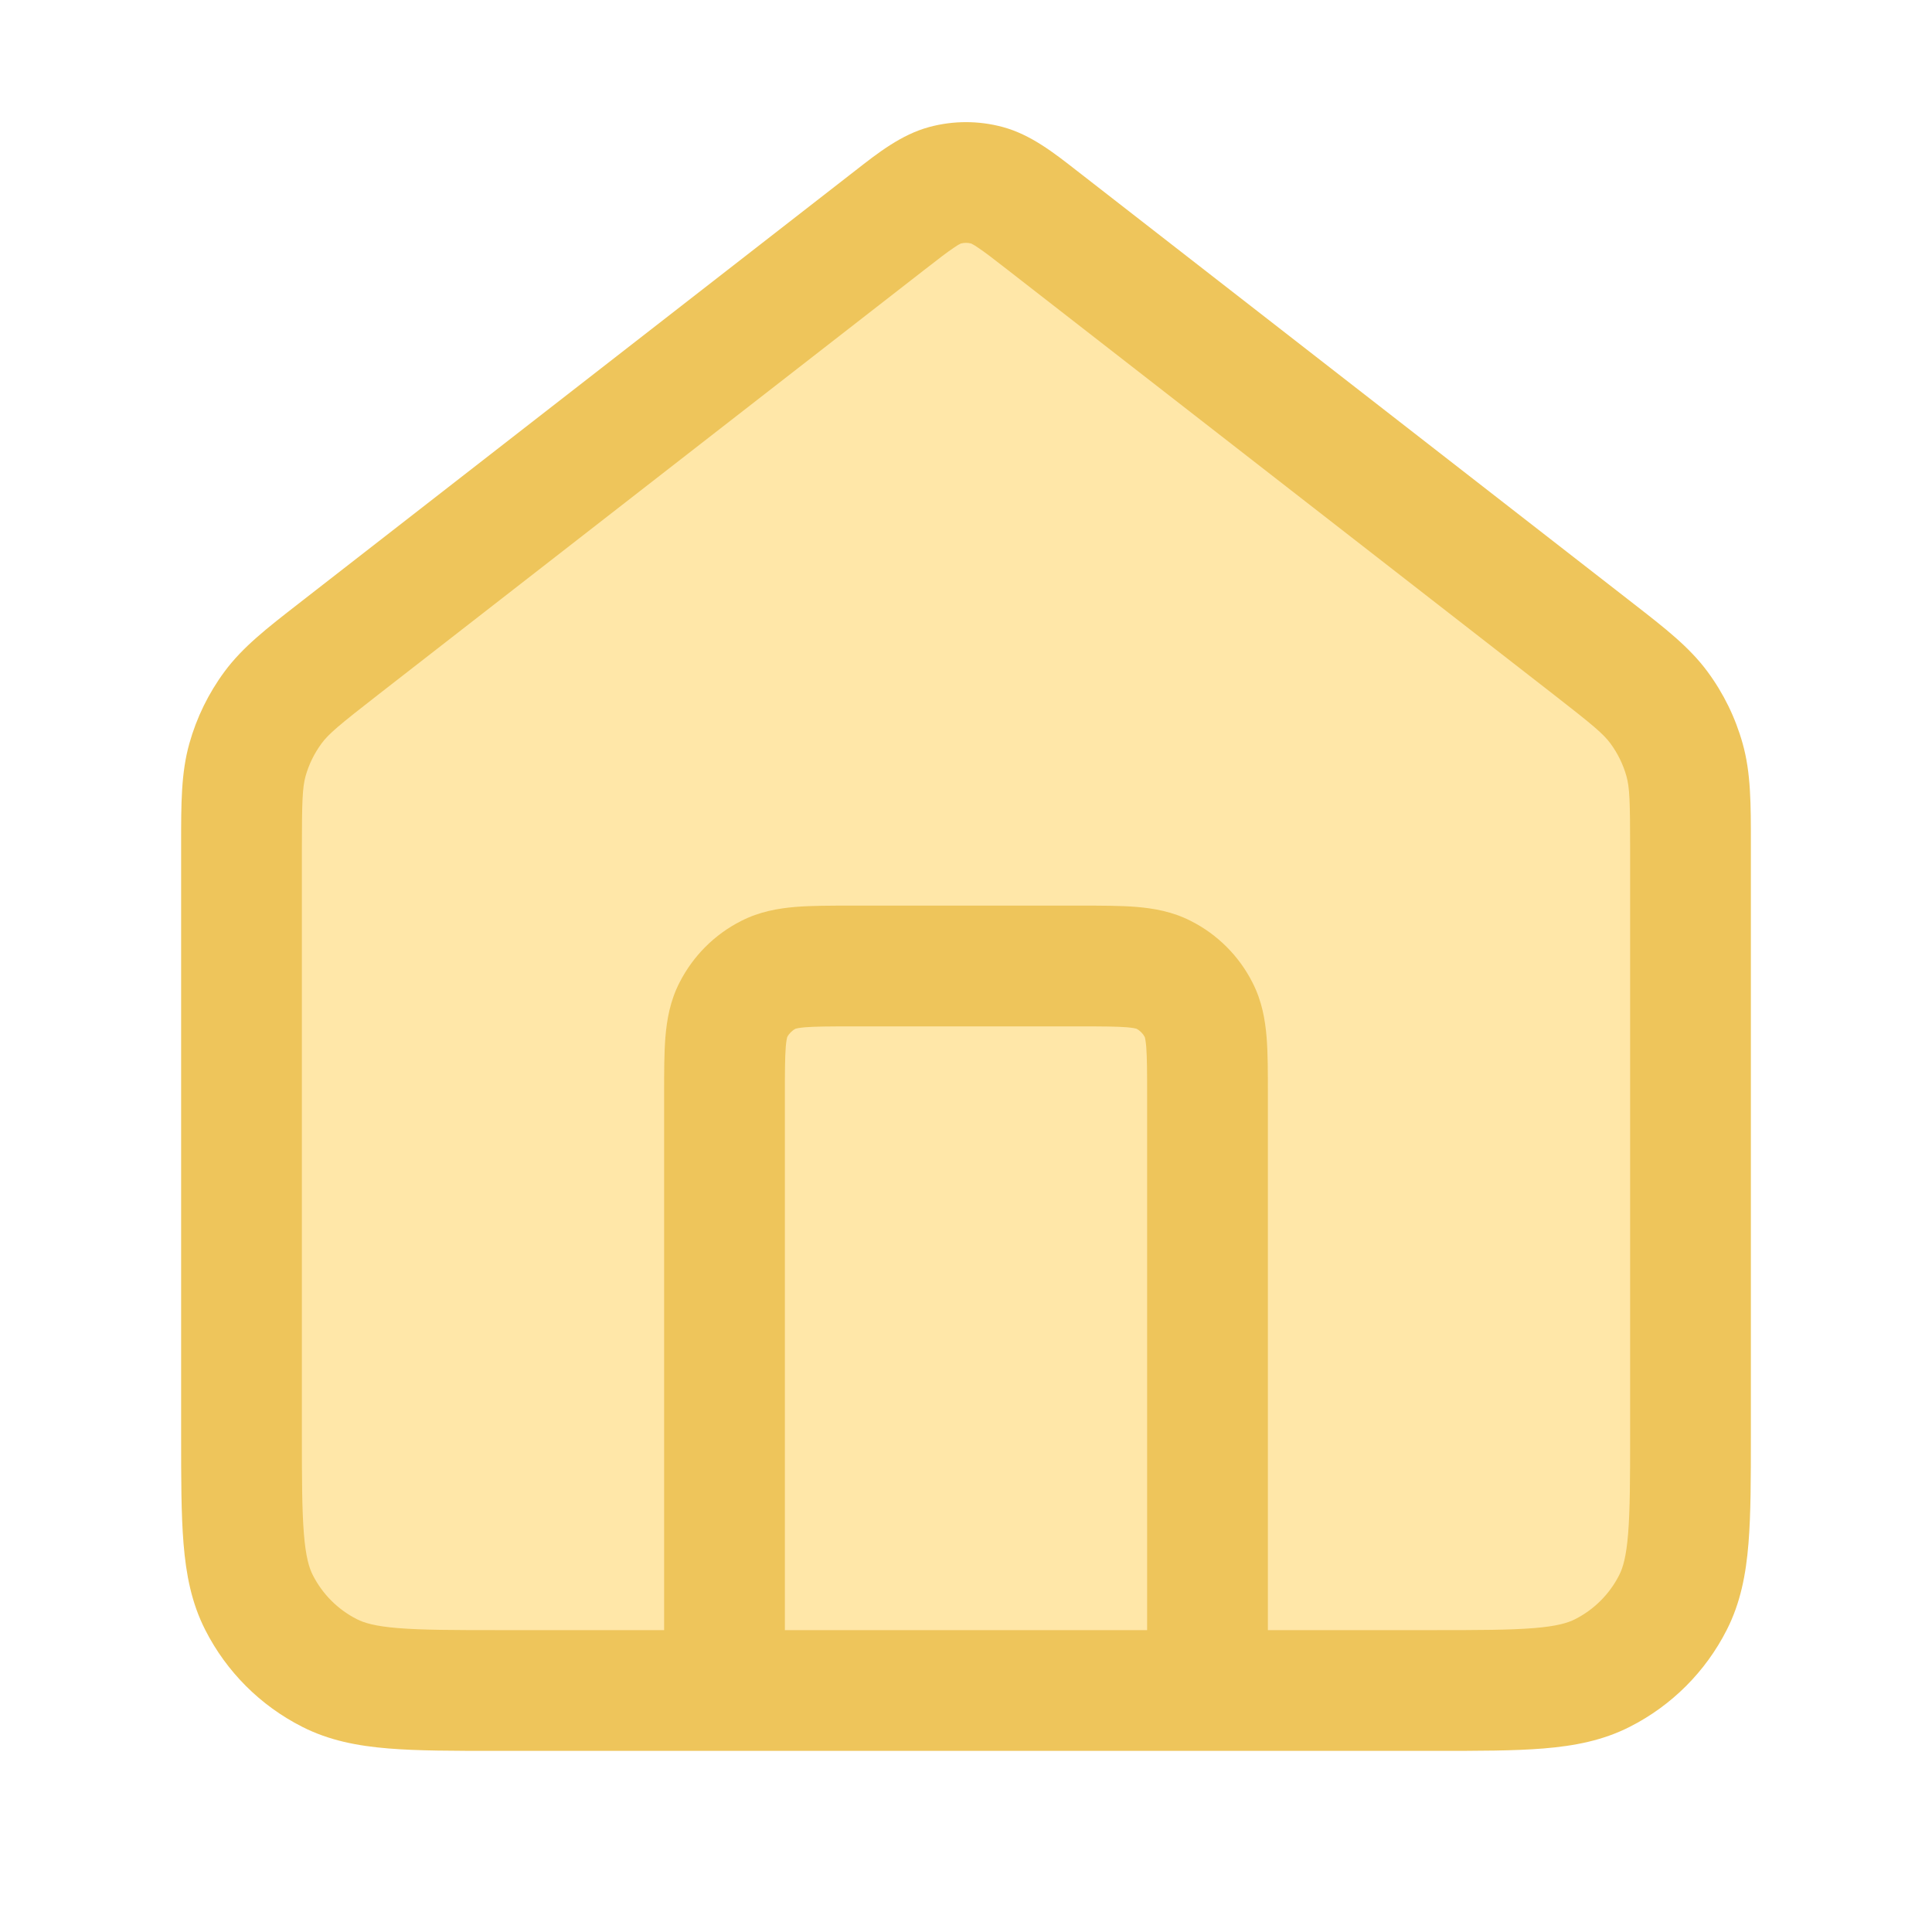
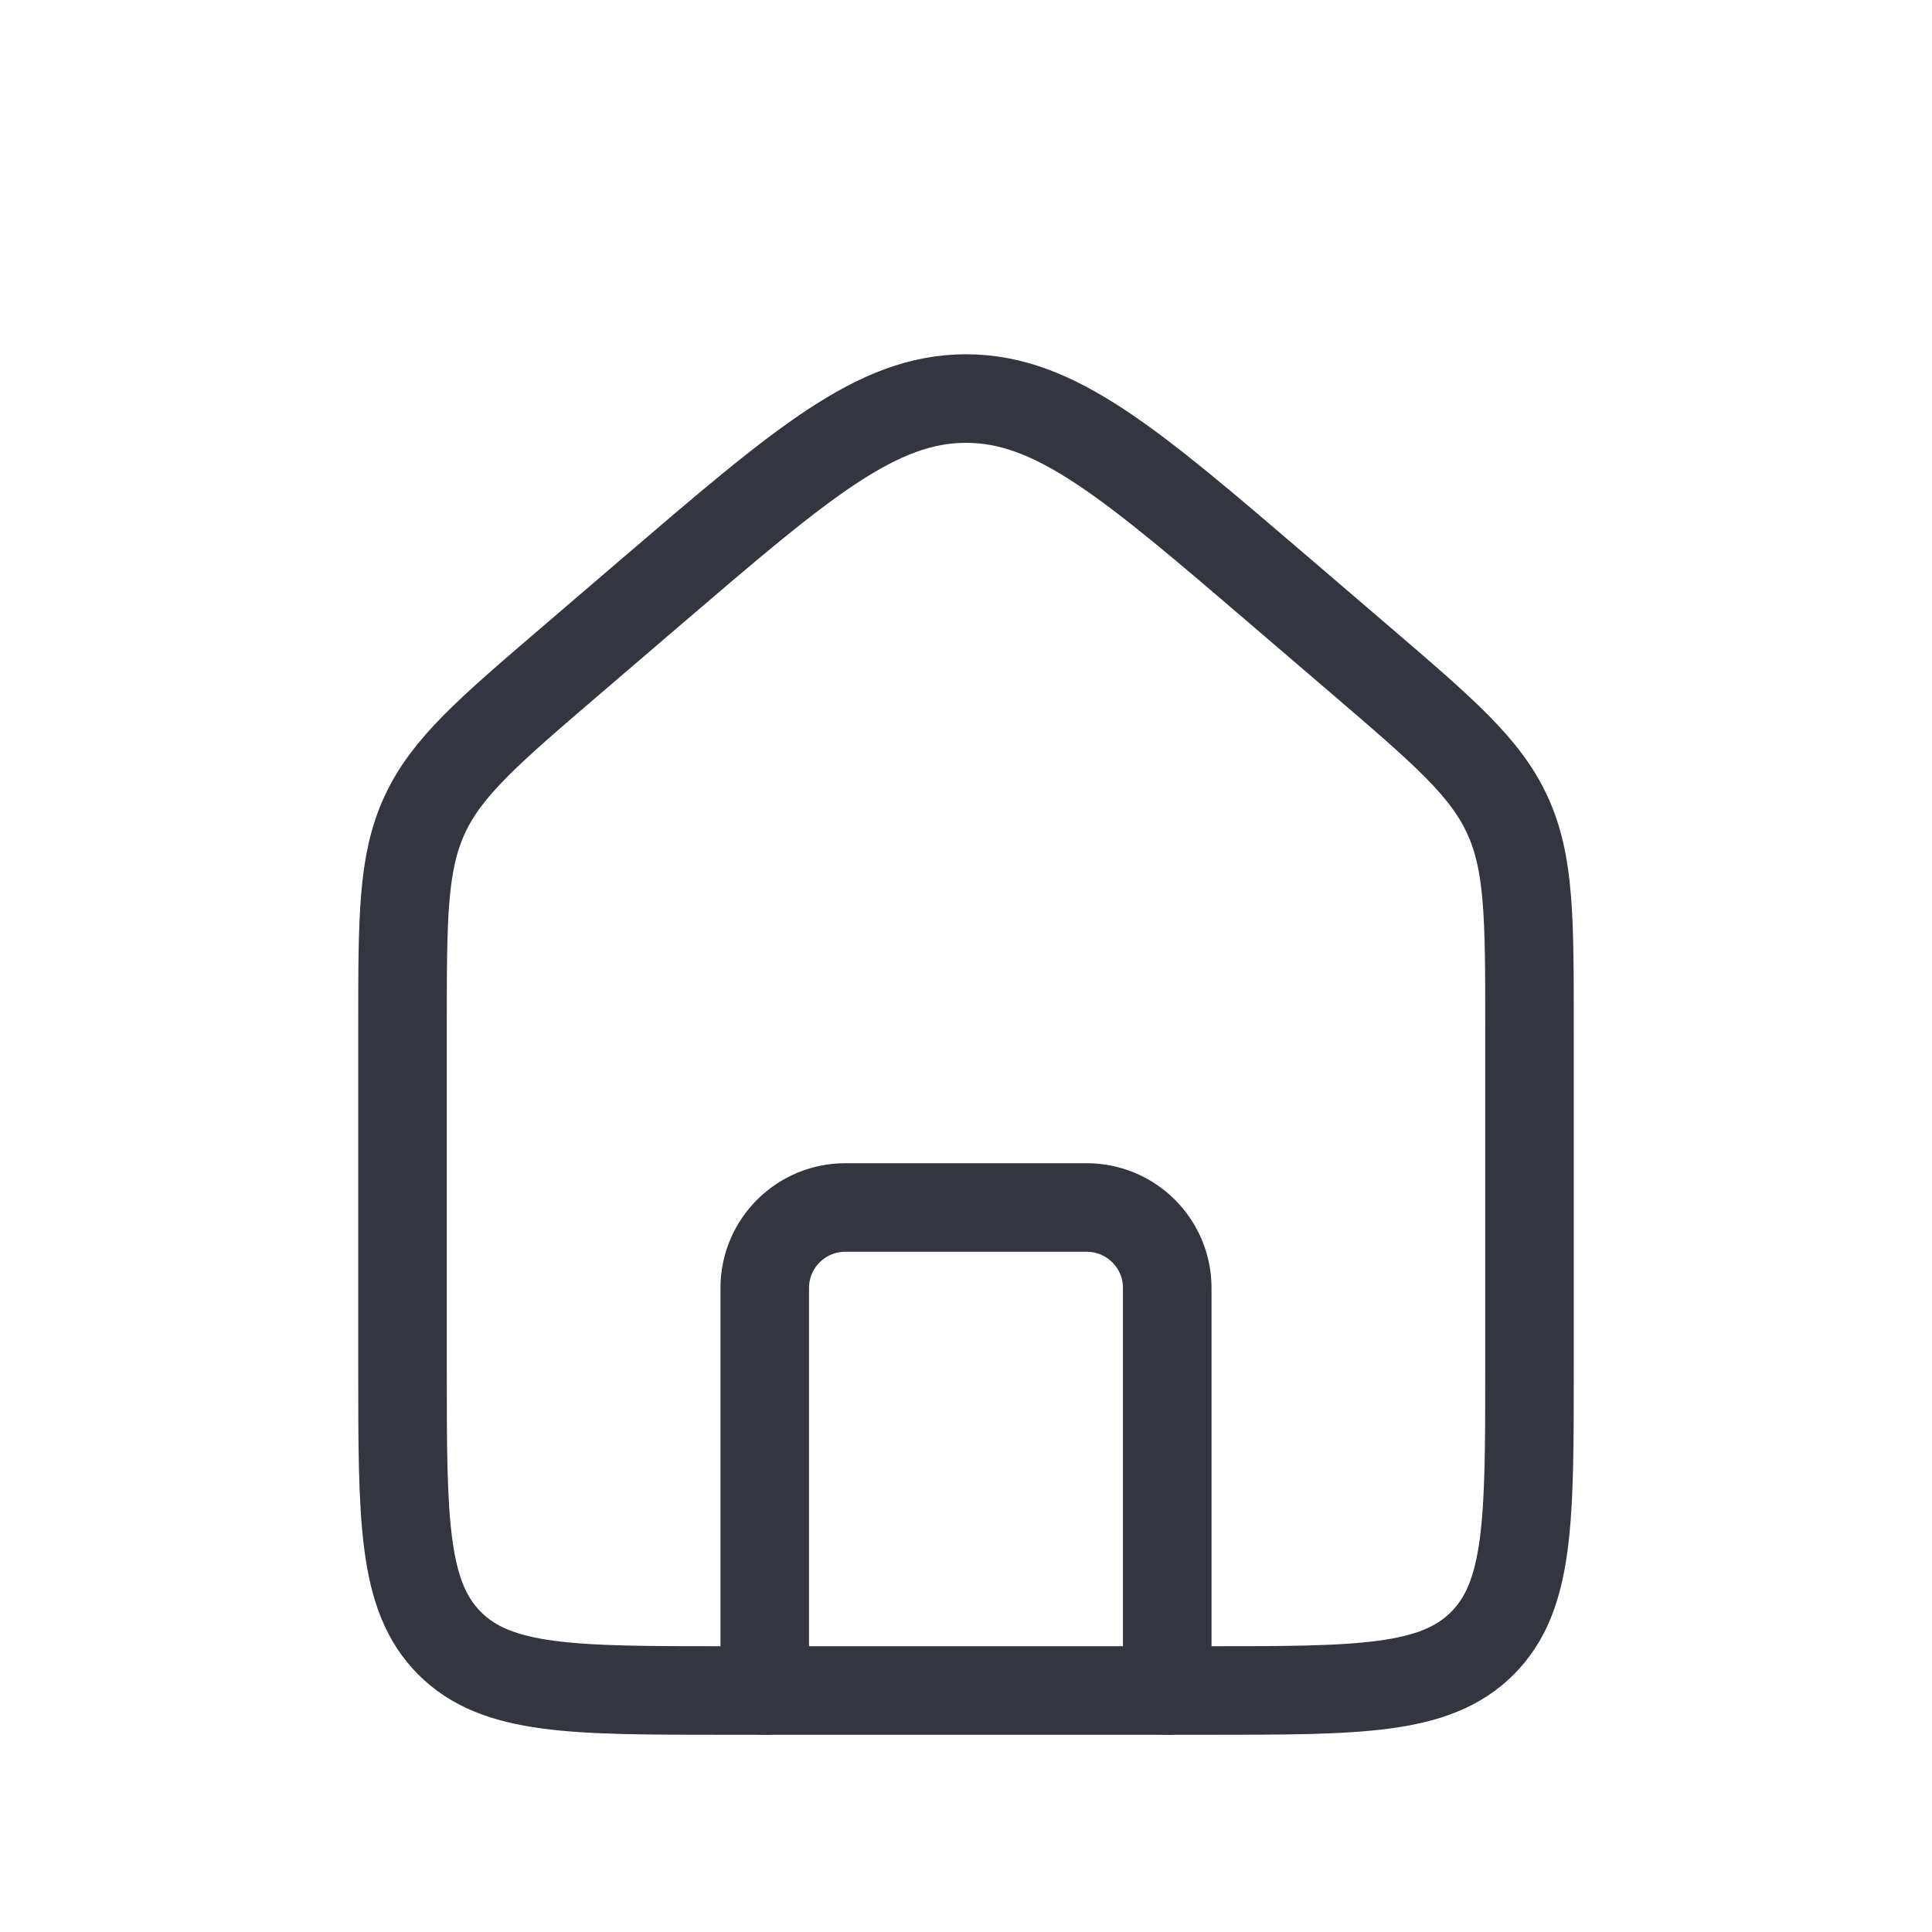
<svg xmlns="http://www.w3.org/2000/svg" width="24" height="24" viewBox="0 0 24 24" fill="none">
-   <path d="M3 10.565C3 9.991 3 9.704 3.074 9.439C3.14 9.205 3.247 8.984 3.392 8.789C3.555 8.568 3.782 8.392 4.235 8.039L11.018 2.764C11.369 2.491 11.545 2.354 11.739 2.302C11.91 2.255 12.09 2.255 12.261 2.302C12.455 2.354 12.631 2.491 12.982 2.764L19.765 8.039C20.218 8.392 20.445 8.568 20.608 8.789C20.753 8.984 20.86 9.205 20.926 9.439C21 9.704 21 9.991 21 10.565V17.8C21 18.92 21 19.48 20.782 19.908C20.59 20.284 20.284 20.59 19.908 20.782C19.48 21 18.92 21 17.8 21H6.2C5.08 21 4.52 21 4.092 20.782C3.716 20.59 3.41 20.284 3.218 19.908C3 19.48 3 18.92 3 17.8V10.565Z" fill="#FFE7A8" />
-   <path d="M9 21V13.6C9 13.04 9 12.76 9.109 12.546C9.205 12.358 9.358 12.205 9.546 12.109C9.76 12 10.04 12 10.6 12H13.4C13.96 12 14.24 12 14.454 12.109C14.642 12.205 14.795 12.358 14.891 12.546C15 12.76 15 13.04 15 13.6V21" fill="#FFE7A8" />
-   <path fill-rule="evenodd" clip-rule="evenodd" d="M11.936 3.025C11.93 3.028 11.905 3.039 11.854 3.074C11.769 3.13 11.662 3.213 11.478 3.356L4.696 8.631C4.209 9.01 4.083 9.116 3.995 9.235C3.905 9.357 3.837 9.495 3.796 9.641C3.757 9.783 3.75 9.948 3.75 10.565V17.8C3.75 18.372 3.751 18.757 3.775 19.052C3.798 19.34 3.84 19.477 3.886 19.567C4.006 19.803 4.197 19.994 4.433 20.114C4.523 20.16 4.66 20.202 4.947 20.225C5.243 20.249 5.628 20.25 6.2 20.25H8.25L8.25 13.574C8.25 13.316 8.25 13.08 8.266 12.882C8.284 12.669 8.323 12.436 8.441 12.206C8.609 11.876 8.876 11.608 9.206 11.441C9.436 11.323 9.669 11.284 9.882 11.266C10.08 11.25 10.316 11.25 10.574 11.25H13.426C13.684 11.25 13.92 11.25 14.118 11.266C14.331 11.284 14.564 11.323 14.794 11.441C15.124 11.608 15.392 11.876 15.559 12.206C15.677 12.436 15.716 12.669 15.734 12.882C15.75 13.08 15.75 13.316 15.75 13.574L15.75 20.25H17.8C18.372 20.25 18.757 20.249 19.052 20.225C19.34 20.202 19.477 20.16 19.567 20.114C19.803 19.994 19.994 19.803 20.114 19.567C20.16 19.477 20.202 19.34 20.225 19.052C20.249 18.757 20.25 18.372 20.25 17.8V10.565C20.25 9.948 20.244 9.783 20.204 9.641C20.163 9.495 20.095 9.357 20.005 9.235C19.917 9.116 19.791 9.01 19.304 8.631L12.522 3.356C12.338 3.213 12.231 3.13 12.146 3.074C12.095 3.039 12.07 3.028 12.064 3.025C12.022 3.014 11.978 3.014 11.936 3.025ZM12.062 3.024C12.062 3.024 12.063 3.025 12.064 3.025ZM17.831 21.75C18.365 21.75 18.81 21.75 19.175 21.72C19.555 21.689 19.911 21.622 20.248 21.45C20.766 21.187 21.187 20.766 21.45 20.248C21.622 19.911 21.689 19.555 21.72 19.175C21.75 18.81 21.75 18.365 21.75 17.83V10.565C21.75 10.536 21.75 10.508 21.75 10.479C21.75 9.989 21.751 9.603 21.648 9.237C21.558 8.915 21.41 8.612 21.211 8.343C20.985 8.037 20.68 7.801 20.293 7.5C20.27 7.482 20.248 7.465 20.225 7.447L13.443 2.172C13.419 2.154 13.396 2.135 13.372 2.117C13.096 1.901 12.803 1.671 12.457 1.578C12.158 1.497 11.842 1.497 11.543 1.578C11.197 1.671 10.904 1.901 10.628 2.117C10.604 2.135 10.581 2.154 10.557 2.172L3.775 7.447C3.752 7.465 3.73 7.482 3.707 7.5C3.32 7.801 3.015 8.037 2.789 8.343C2.59 8.612 2.442 8.915 2.352 9.237C2.249 9.603 2.25 9.989 2.25 10.479C2.25 10.508 2.25 10.536 2.25 10.565L2.25 17.83C2.25 18.365 2.25 18.81 2.28 19.175C2.311 19.555 2.378 19.911 2.55 20.248C2.813 20.766 3.234 21.187 3.752 21.45C4.089 21.622 4.445 21.689 4.825 21.72C5.19 21.75 5.635 21.75 6.17 21.75H17.831ZM14.25 20.25V13.6C14.25 13.308 14.249 13.133 14.239 13.004C14.232 12.925 14.224 12.892 14.221 12.883C14.198 12.839 14.161 12.802 14.117 12.779C14.108 12.776 14.075 12.768 13.996 12.761C13.867 12.751 13.692 12.75 13.4 12.75H10.6C10.308 12.75 10.133 12.751 10.004 12.761C9.925 12.768 9.892 12.776 9.883 12.779C9.839 12.802 9.802 12.839 9.779 12.883C9.776 12.892 9.768 12.925 9.761 13.004C9.751 13.133 9.75 13.308 9.75 13.6V20.25H14.25ZM9.78 12.881C9.78 12.881 9.78 12.881 9.779 12.882ZM9.881 12.78C9.881 12.78 9.881 12.78 9.882 12.779ZM14.119 12.78C14.119 12.78 14.119 12.78 14.118 12.779ZM14.22 12.881C14.22 12.881 14.22 12.881 14.221 12.882ZM11.936 3.025C11.937 3.025 11.938 3.024 11.938 3.024Z" fill="#EEC55B" />
+   <path d="M5 12.76C5 11.402 5 10.723 5.274 10.126C5.549 9.529 6.064 9.088 7.095 8.204L8.095 7.347C9.959 5.75 10.89 4.951 12 4.951C13.11 4.951 14.041 5.75 15.905 7.347L16.905 8.204C17.936 9.088 18.451 9.529 18.726 10.126C19 10.723 19 11.402 19 12.76V17C19 18.886 19 19.828 18.414 20.414C17.828 21 16.886 21 15 21H9C7.114 21 6.172 21 5.586 20.414C5 19.828 5 18.886 5 17V12.76Z" stroke="#33363F" stroke-width="1.1" />
+   <path d="M14.5 21V16C14.5 15.448 14.052 15 13.5 15H10.5C9.948 15 9.5 15.448 9.5 16V21" stroke="#33363F" stroke-width="1.1" stroke-linecap="round" stroke-linejoin="round" />
</svg>
